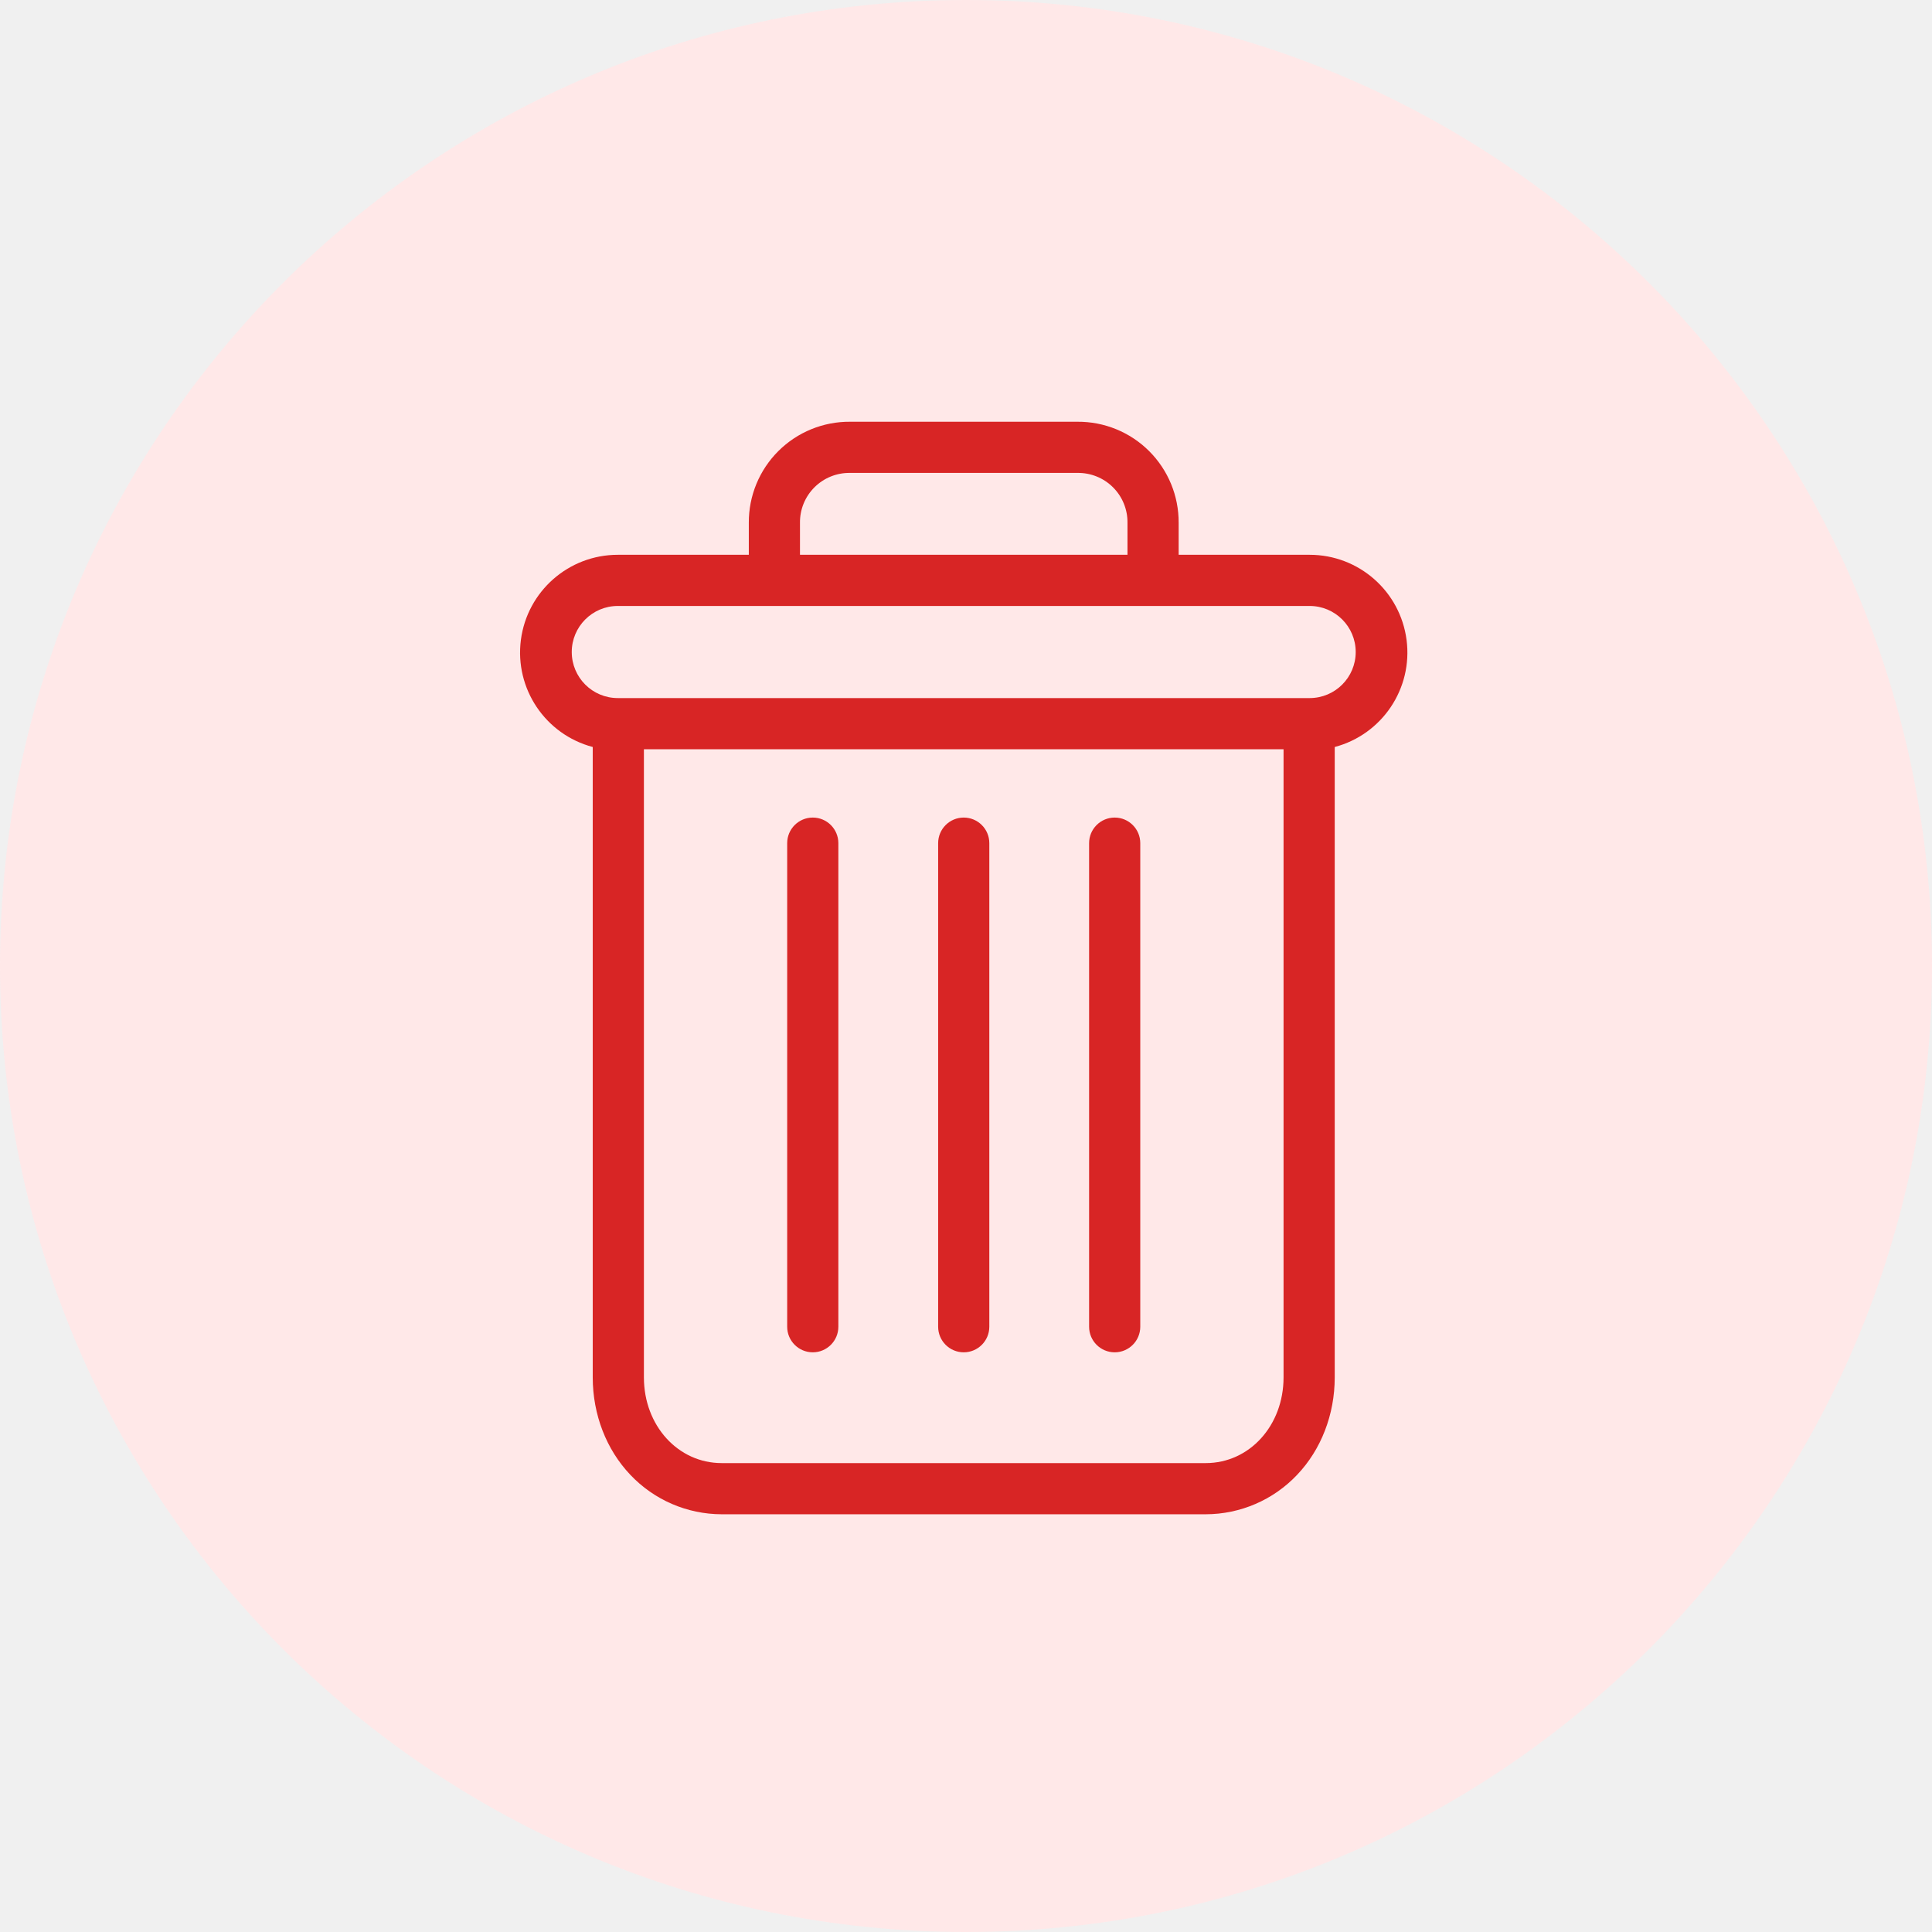
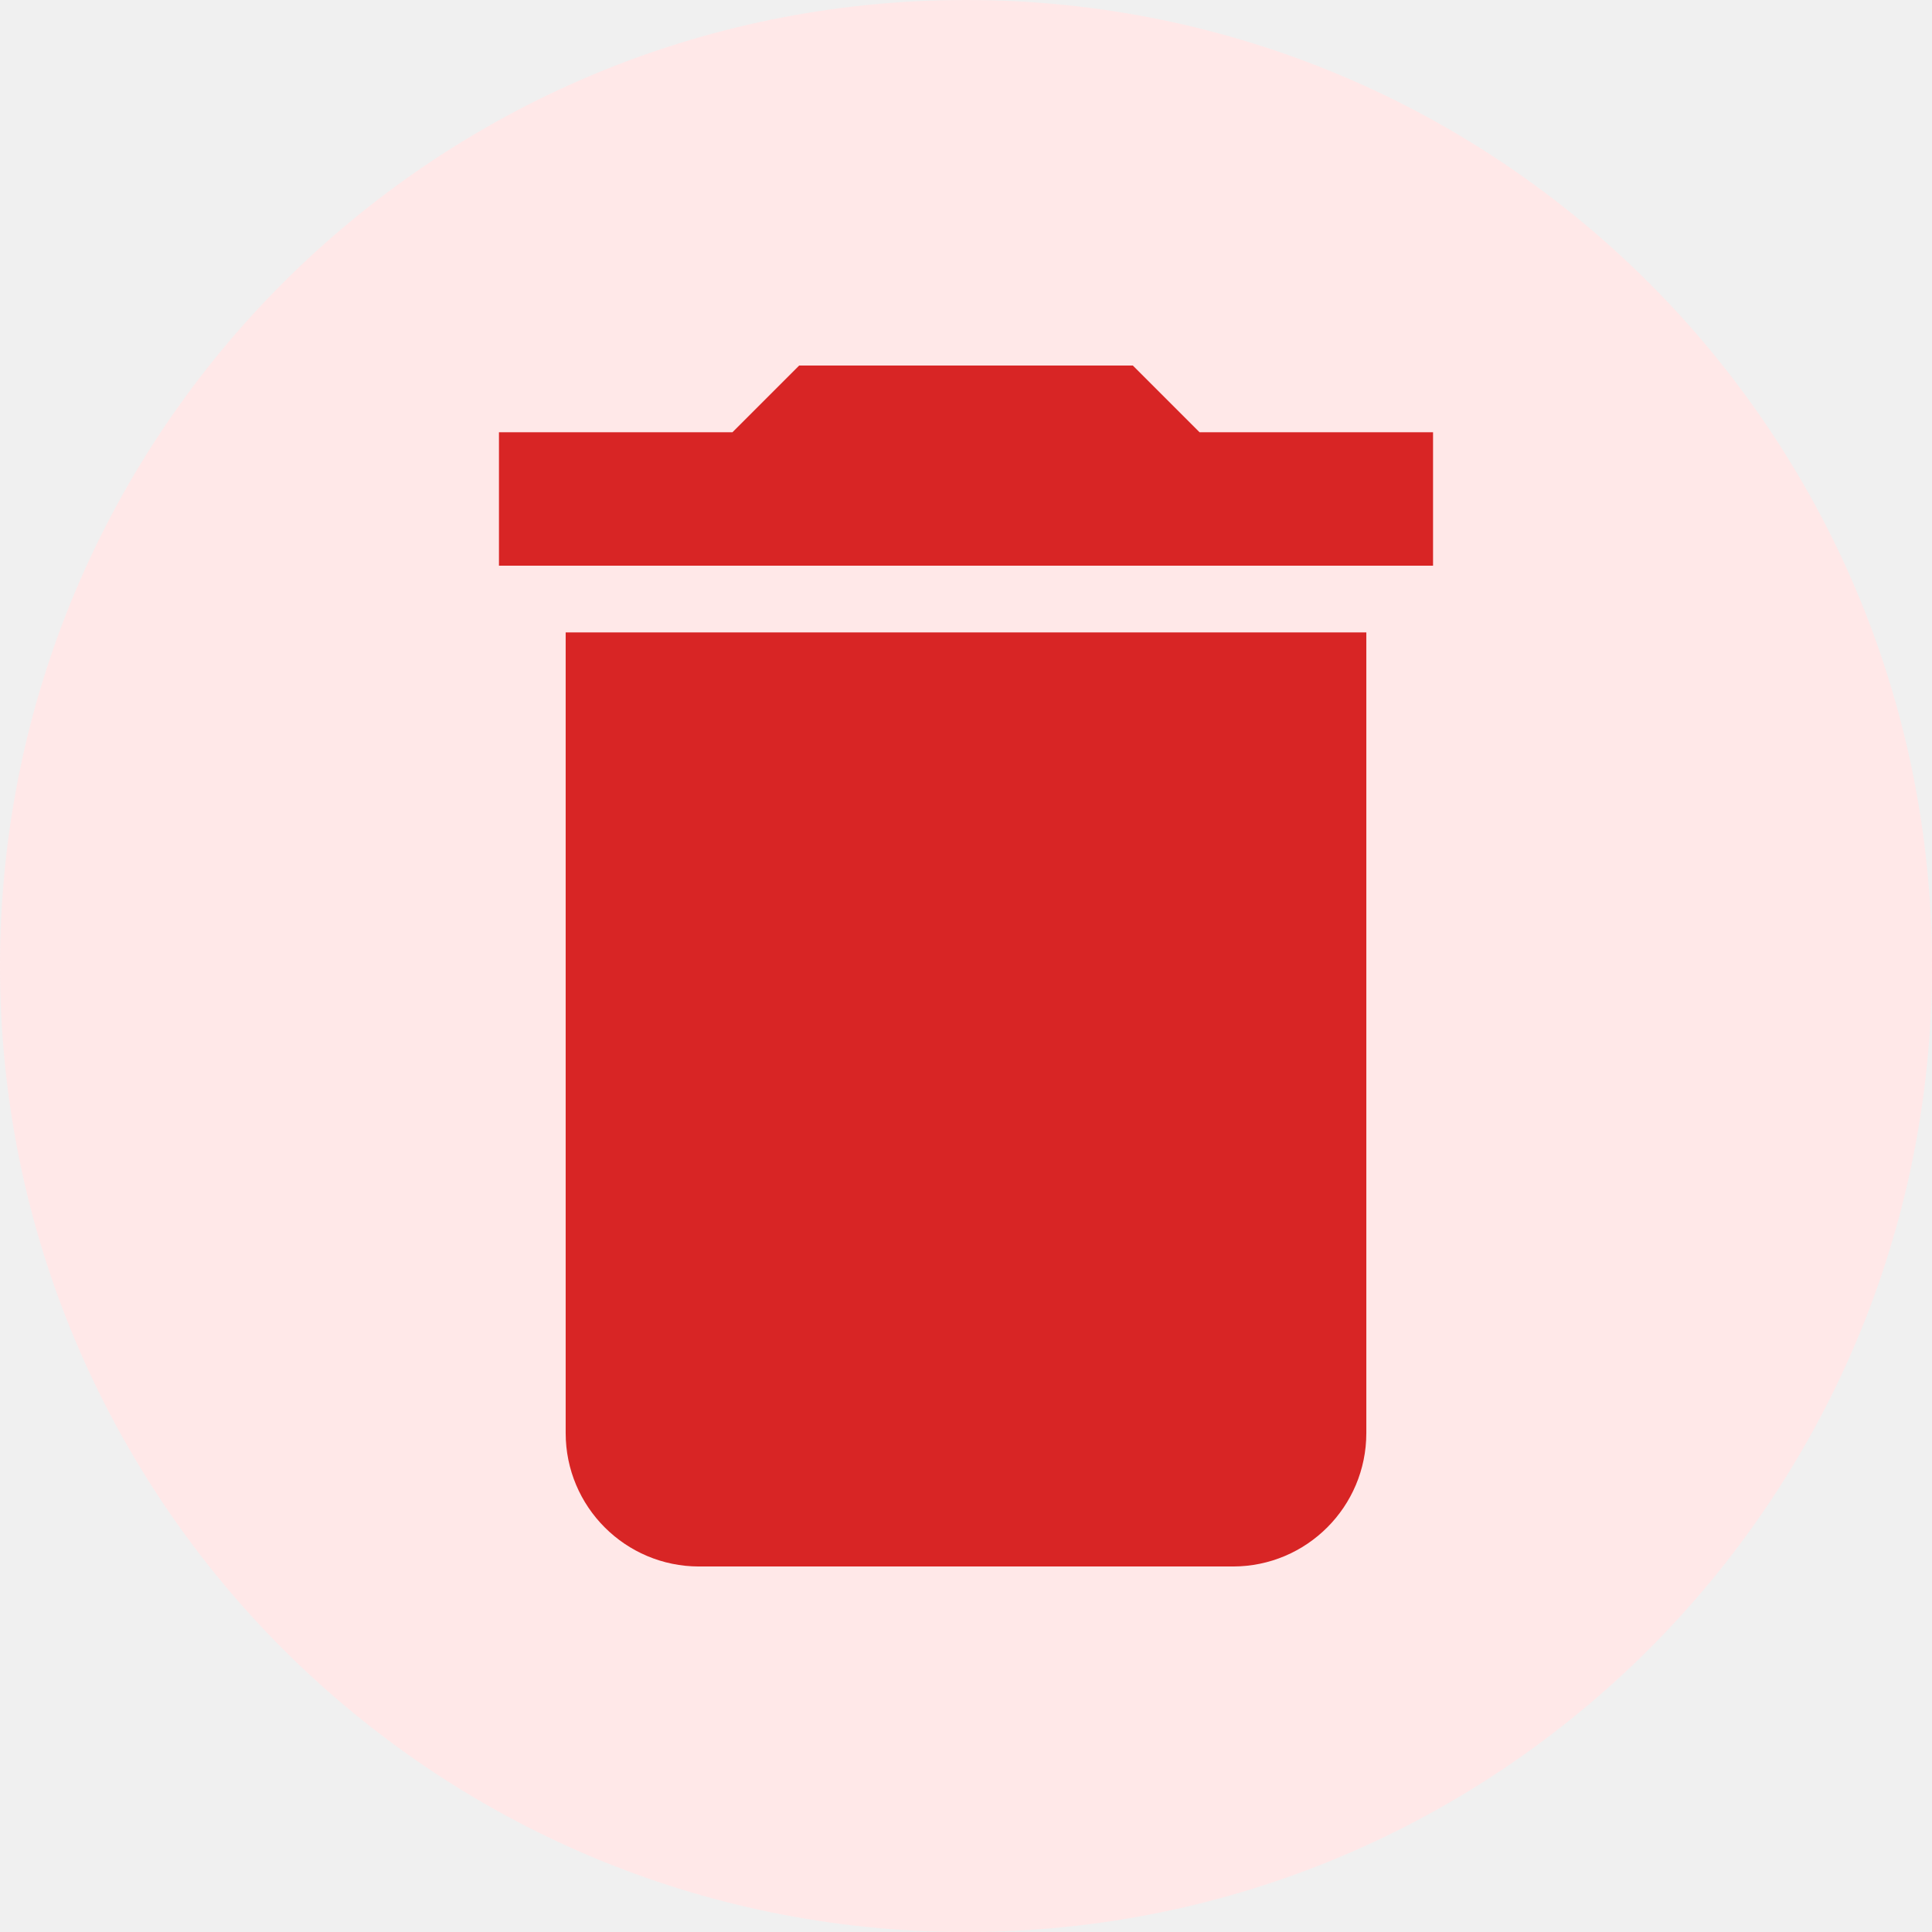
<svg xmlns="http://www.w3.org/2000/svg" width="481" height="481" viewBox="0 0 481 481" fill="none">
  <circle cx="240.5" cy="240.5" r="240.5" fill="#FFE8E8" />
-   <g clip-path="url(#clip0)">
-     <path d="M277.518 203.546C274 203.546 271.148 206.397 271.148 209.916V330.309C271.148 333.825 274 336.679 277.518 336.679C281.037 336.679 283.888 333.825 283.888 330.309V209.916C283.888 206.397 281.037 203.546 277.518 203.546Z" fill="#D82525" />
-     <path d="M202.352 203.546C198.834 203.546 195.982 206.397 195.982 209.916V330.309C195.982 333.825 198.834 336.679 202.352 336.679C205.871 336.679 208.722 333.825 208.722 330.309V209.916C208.722 206.397 205.871 203.546 202.352 203.546Z" fill="#D82525" />
-     <path d="M147.57 185.976V342.92C147.57 352.196 150.972 360.907 156.914 367.158C162.828 373.426 171.06 376.984 179.674 376.999H300.197C308.813 376.984 317.045 373.426 322.957 367.158C328.899 360.907 332.3 352.196 332.3 342.92V185.976C344.112 182.841 351.766 171.43 350.186 159.309C348.604 147.191 338.28 138.126 326.057 138.124H293.443V130.161C293.481 123.465 290.833 117.036 286.093 112.305C281.353 107.578 274.913 104.945 268.217 105H211.653C204.957 104.945 198.518 107.578 193.778 112.305C189.037 117.036 186.39 123.465 186.427 130.161V138.124H153.813C141.591 138.126 131.267 147.191 129.684 159.309C128.104 171.43 135.758 182.841 147.57 185.976V185.976ZM300.197 364.259H179.674C168.783 364.259 160.31 354.903 160.31 342.92V186.536H319.56V342.92C319.56 354.903 311.088 364.259 300.197 364.259ZM199.167 130.161C199.125 126.844 200.429 123.652 202.783 121.311C205.134 118.969 208.334 117.683 211.653 117.74H268.217C271.536 117.683 274.736 118.969 277.088 121.311C279.442 123.65 280.746 126.844 280.703 130.161V138.124H199.167V130.161ZM153.813 150.864H326.057C332.39 150.864 337.523 155.997 337.523 162.33C337.523 168.663 332.39 173.796 326.057 173.796H153.813C147.481 173.796 142.347 168.663 142.347 162.33C142.347 155.997 147.481 150.864 153.813 150.864V150.864Z" fill="#D82525" />
-     <path d="M239.935 203.546C236.417 203.546 233.565 206.397 233.565 209.916V330.309C233.565 333.825 236.417 336.679 239.935 336.679C243.454 336.679 246.305 333.825 246.305 330.309V209.916C246.305 206.397 243.454 203.546 239.935 203.546Z" fill="#D82525" />
-   </g>
-   <defs>
-     <clipPath id="clip0">
-       <rect width="272" height="272" fill="white" transform="translate(104 105)" />
-     </clipPath>
-   </defs>
+   <path d="M140.833 356.777C140.833 375.133 155.7 390 174.056 390H306.945C325.3 390 340.167 375.133 340.167 356.777V157.444H140.833V356.777Z" fill="#D82525" />
+   <path d="M298.639 107.611L282.028 91H198.972L182.361 107.611H124.222V140.833H356.778V107.611H298.639Z" fill="#D82525" />
</svg>
